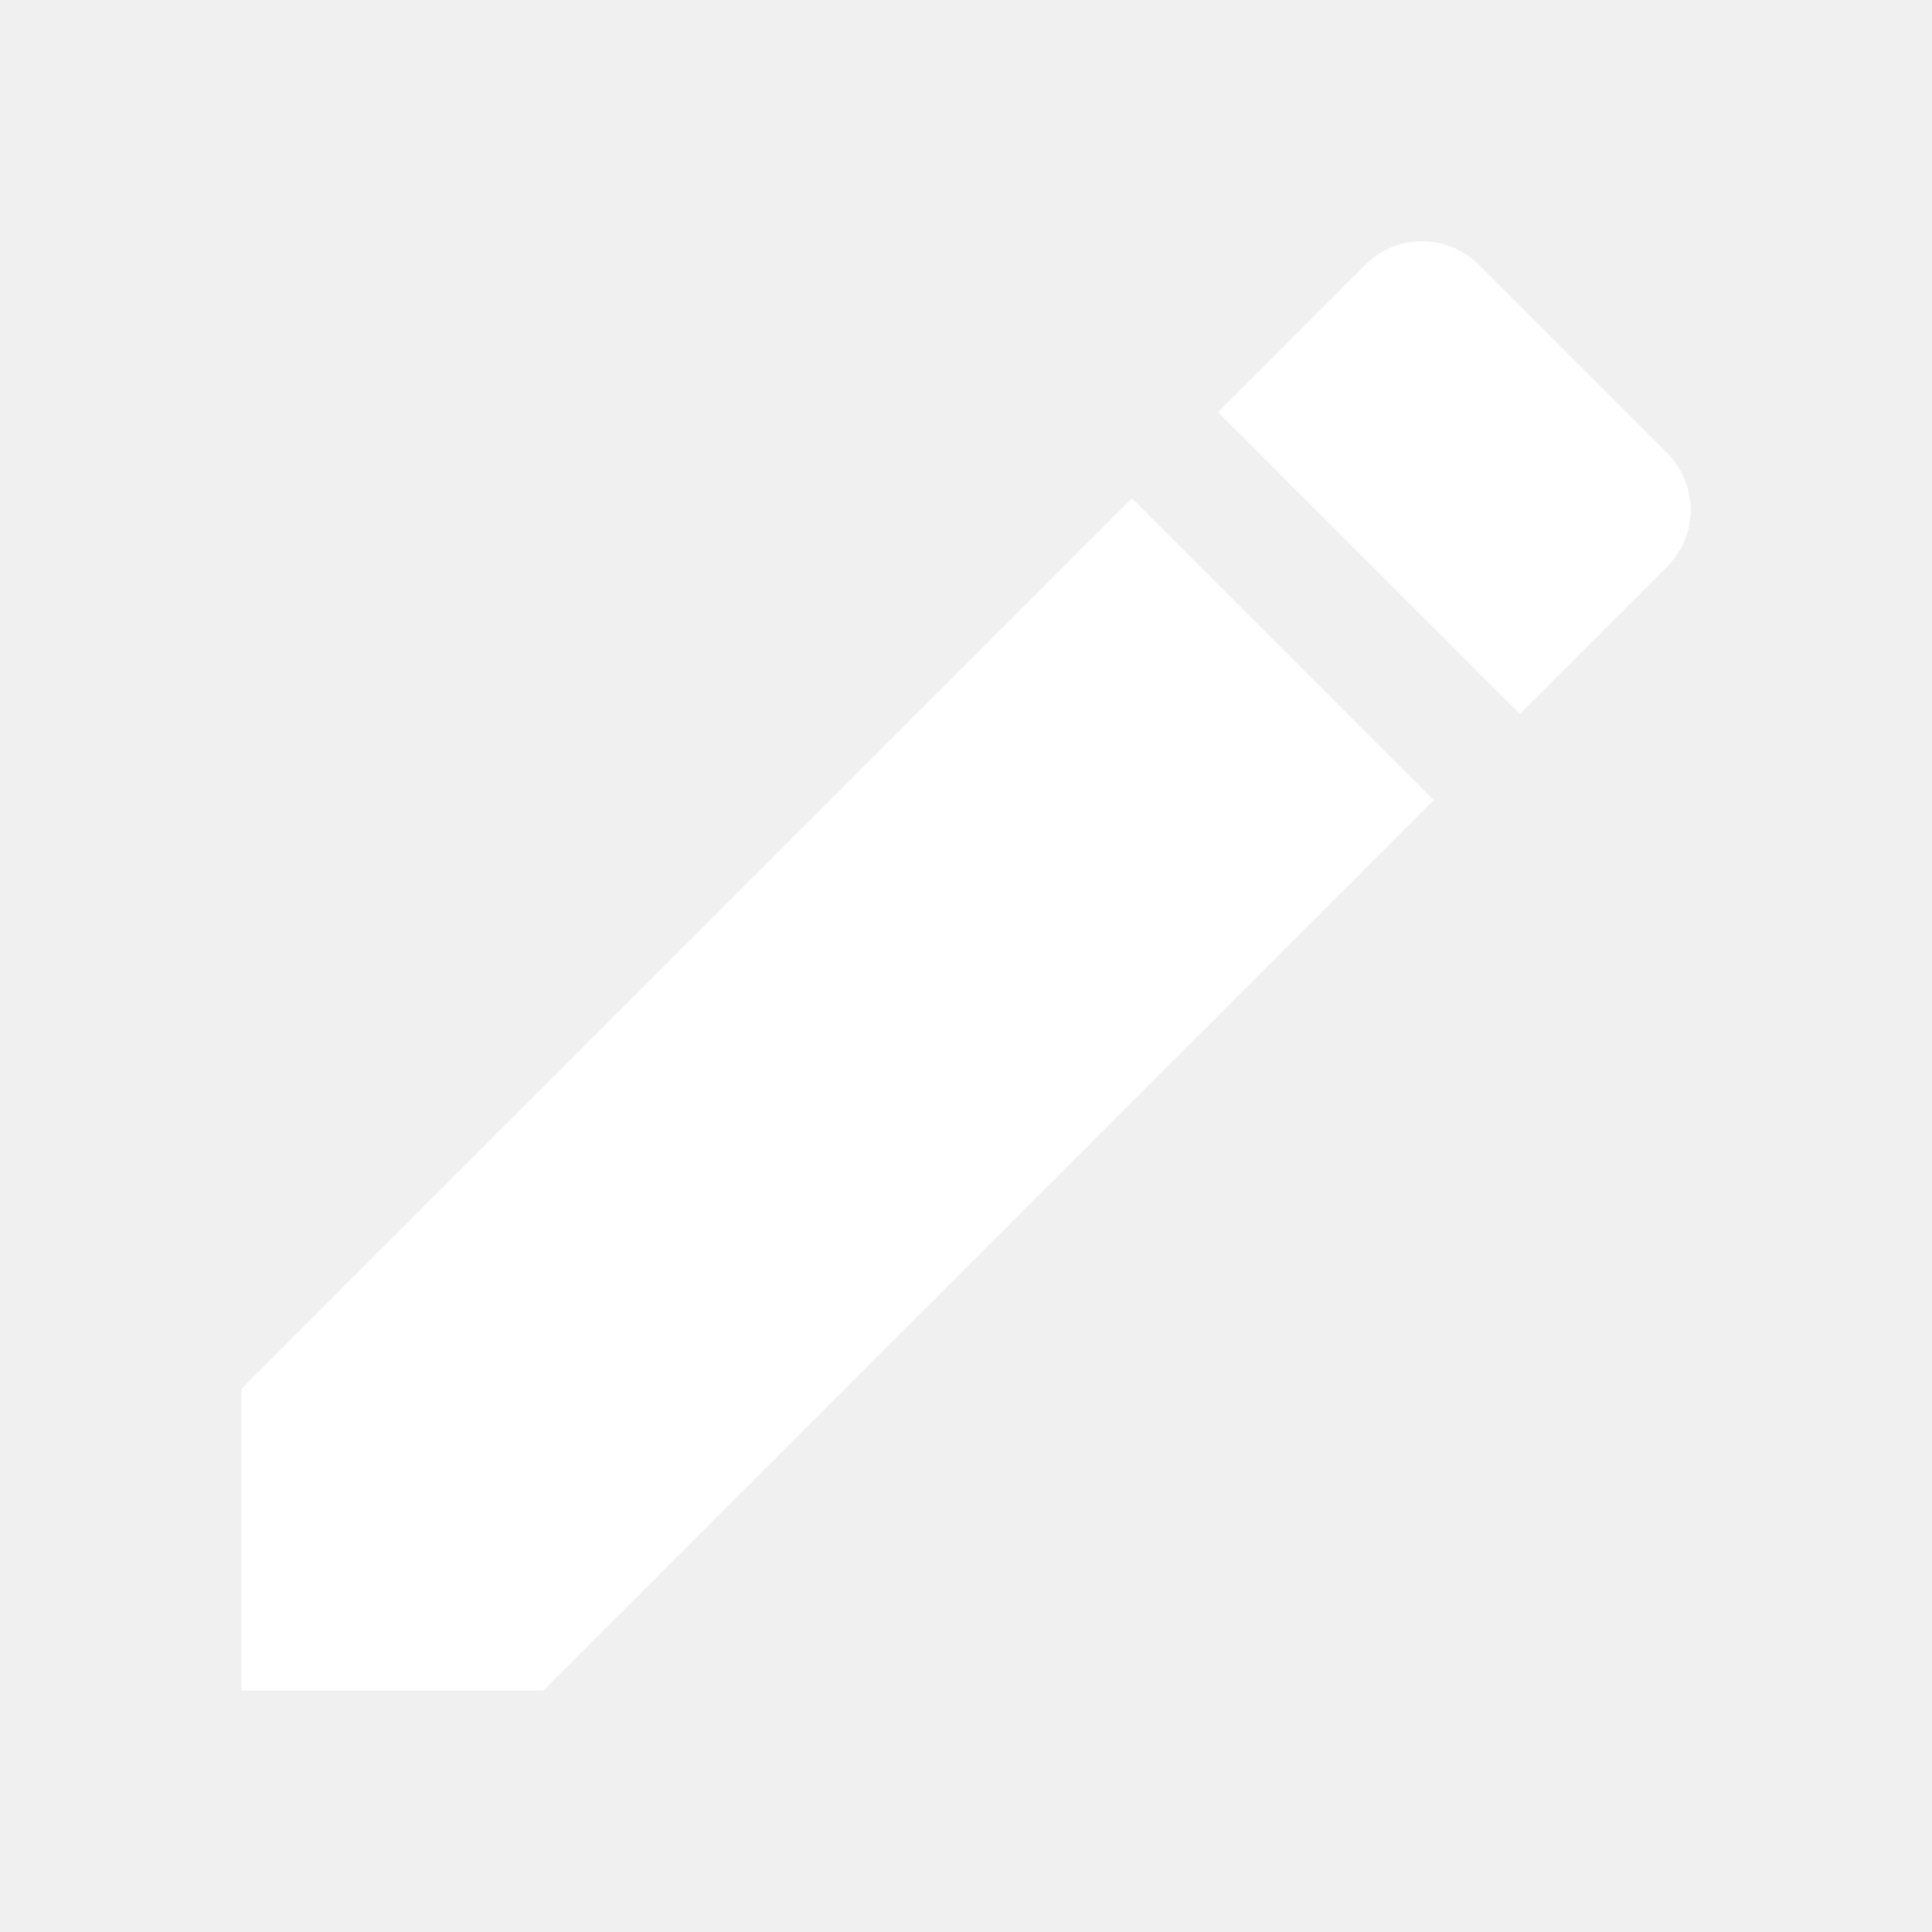
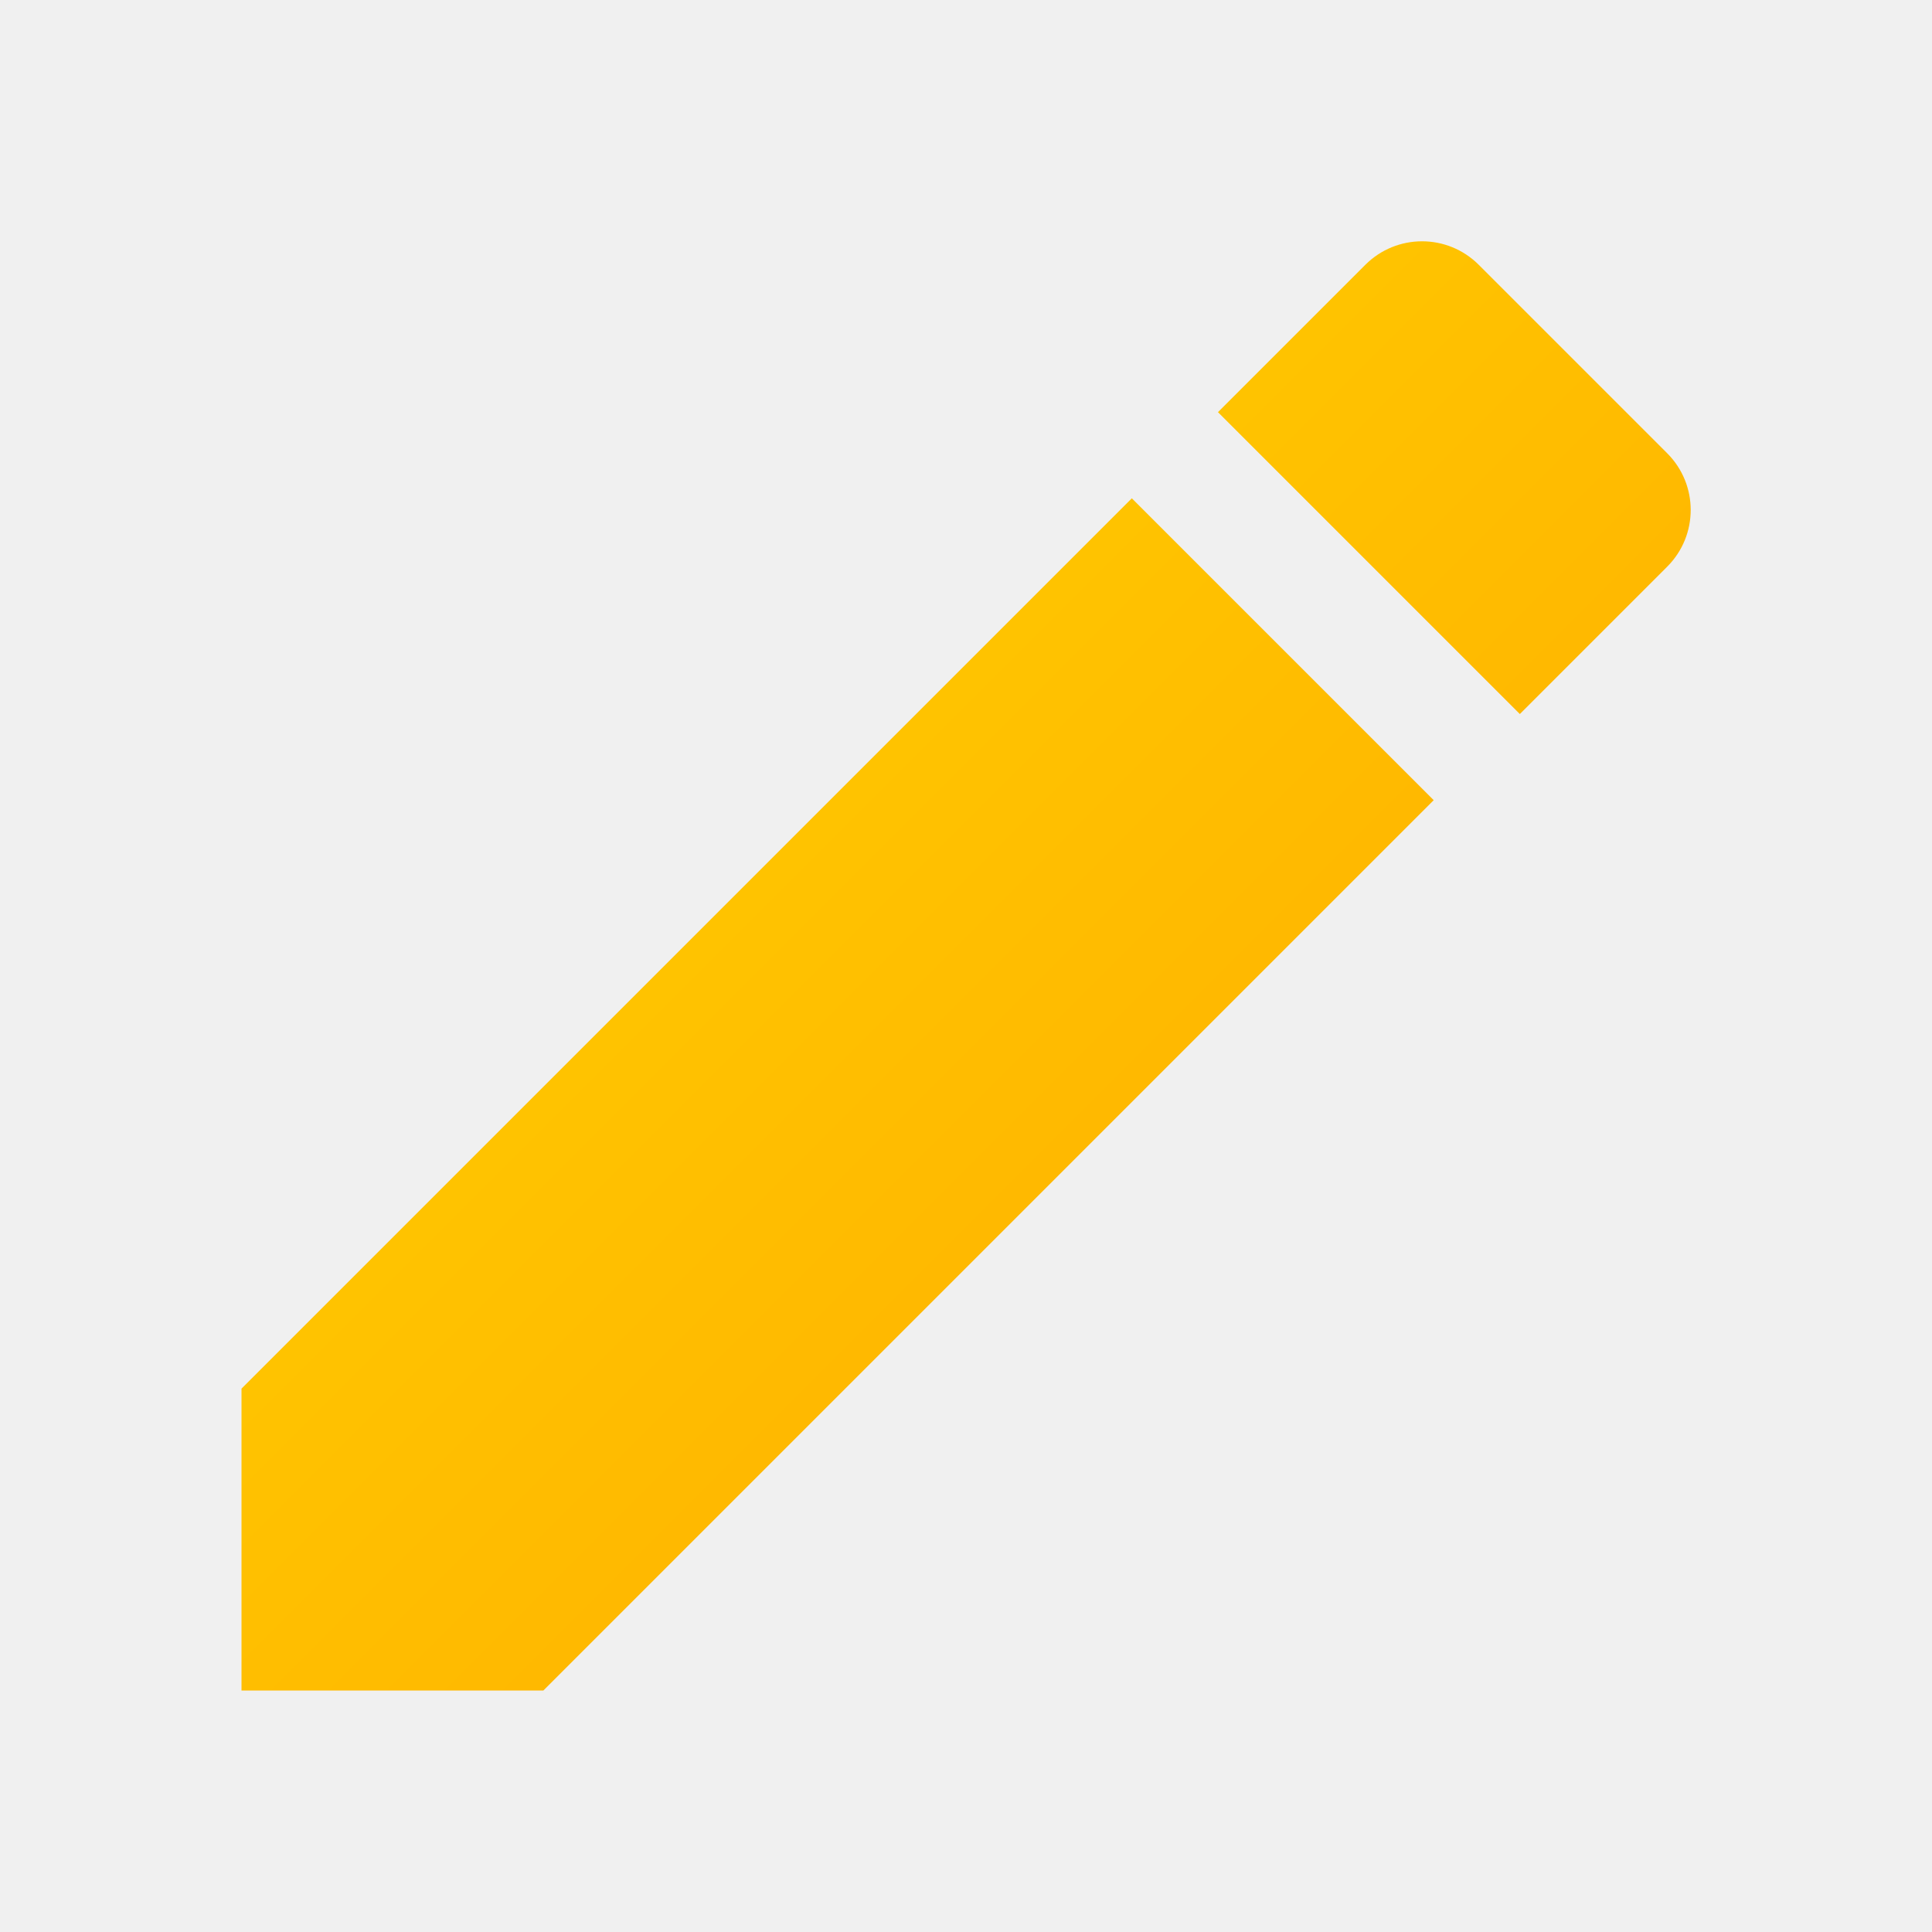
- <svg xmlns="http://www.w3.org/2000/svg" viewBox="0 0 24 24" fill="white" width="24px" height="24px">
+ <svg xmlns="http://www.w3.org/2000/svg" viewBox="0 0 24 24" fill="url(#gold-gradient)" width="24px" height="24px">
+   <defs>
+     <linearGradient id="gold-gradient" x1="0%" y1="0%" x2="100%" y2="100%">
+       <stop offset="0%" style="stop-color:#FFD700;stop-opacity:1" />
+       <stop offset="100%" style="stop-color:#FFA500;stop-opacity:1" />
+     </linearGradient>
+   </defs>
  <path d="M0 0h24v24H0z" fill="none" />
  <path d="M3 17.25V21h3.75L17.81 9.94l-3.75-3.75L3 17.25zM20.71 7.04c.39-.39.39-1.02 0-1.41l-2.34-2.34c-.39-.39-1.02-.39-1.41 0l-1.83 1.83 3.75 3.75 1.83-1.83z" />
</svg>
